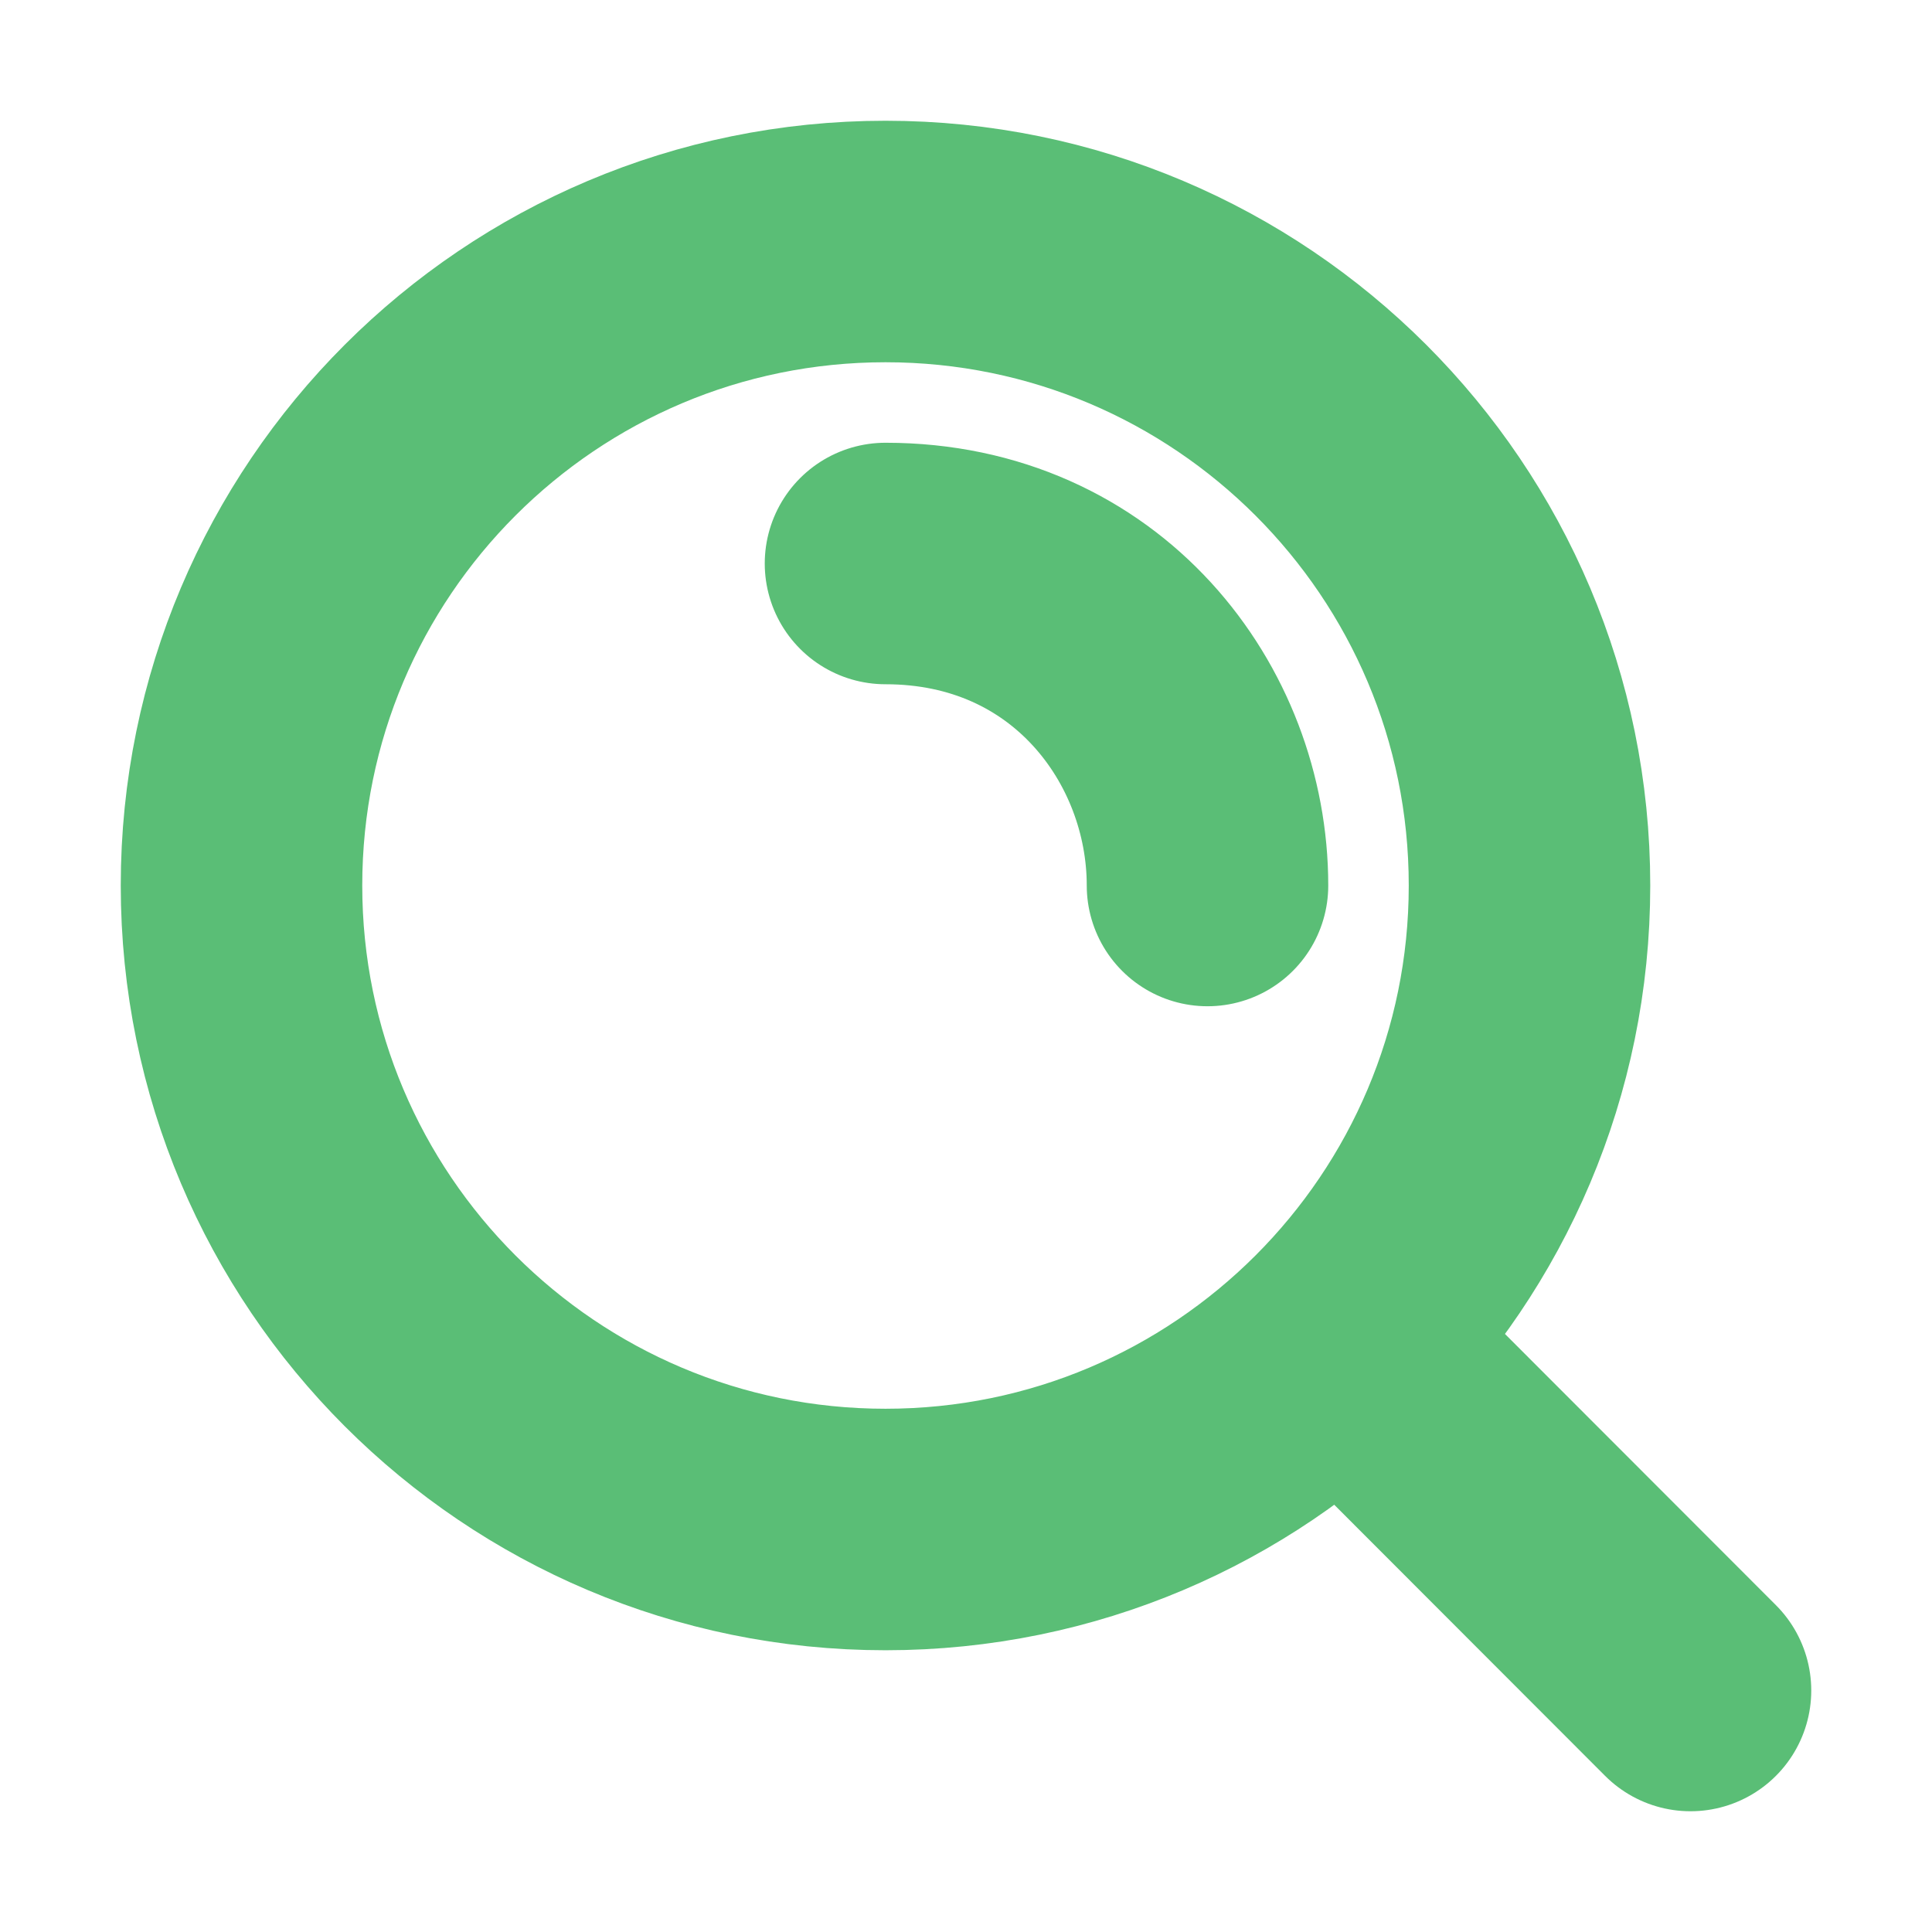
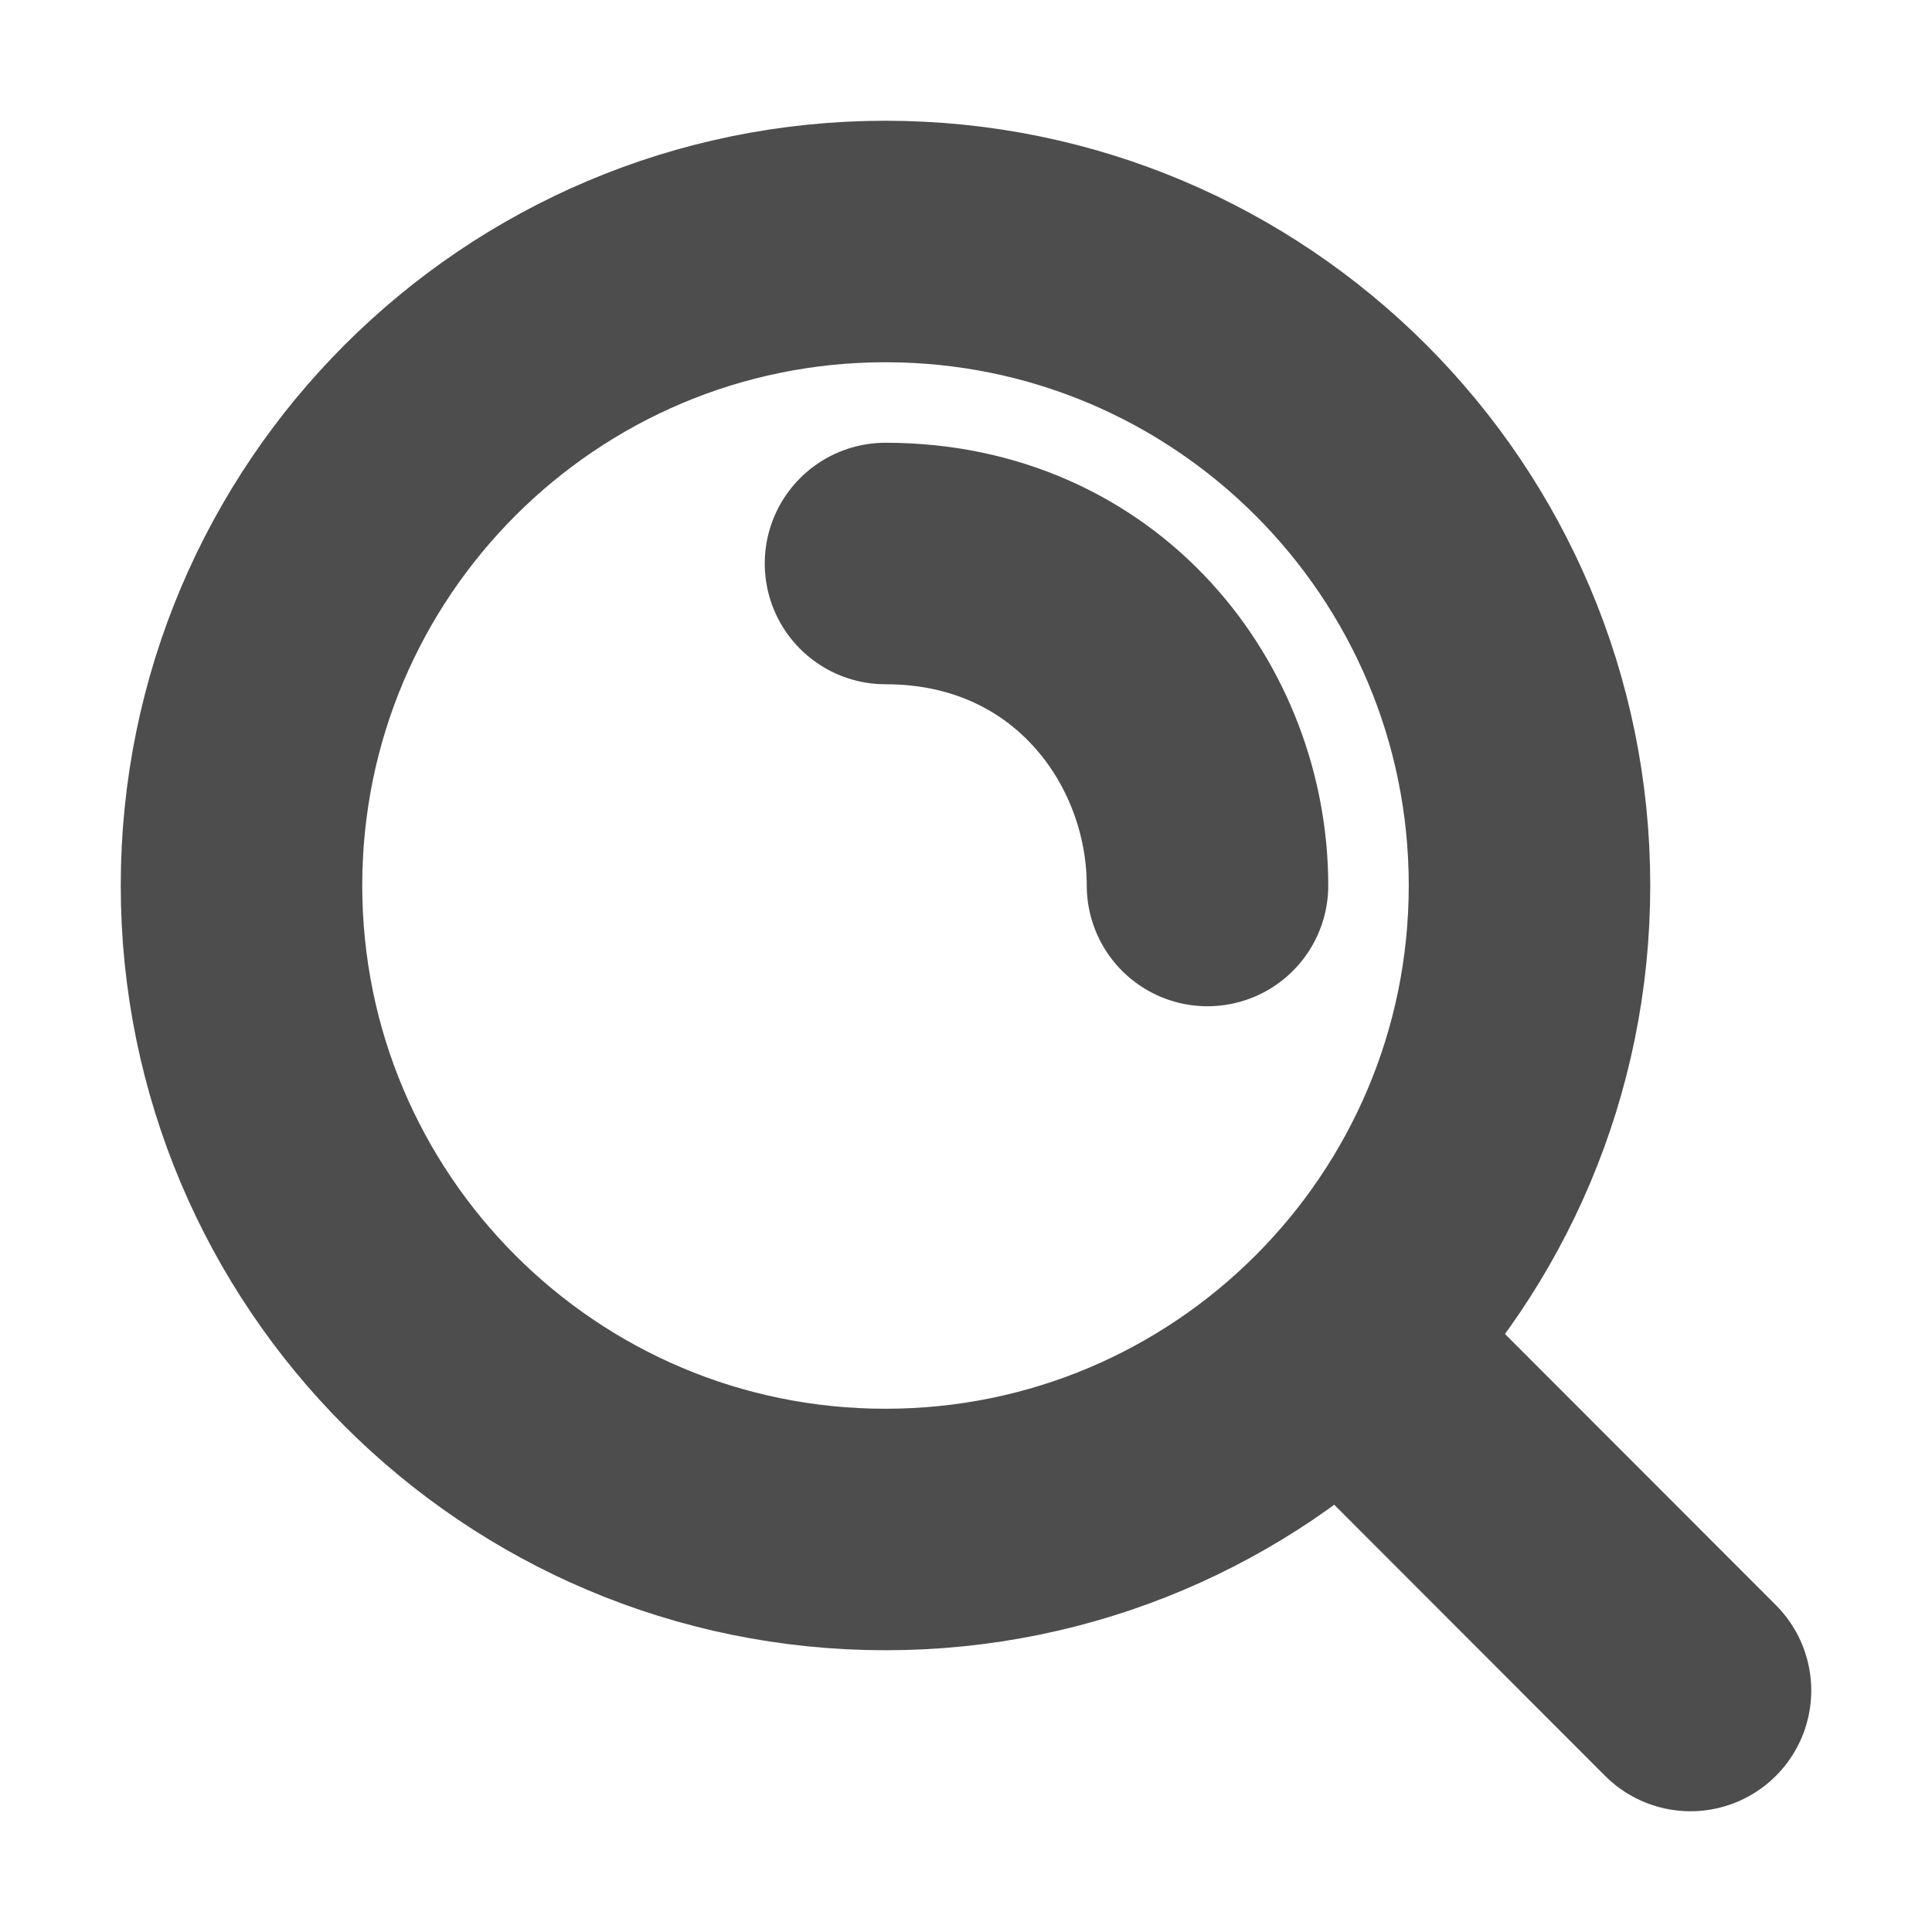
<svg xmlns="http://www.w3.org/2000/svg" width="24" height="24" viewBox="0 0 24 24" fill="none">
  <g id="search-alt-2-svgrepo-com 1">
-     <path id="Vector" d="M11 7C13.5 7 15 9 15 11M16.659 16.655L21 21M19 11C19 15.418 15.418 19 11 19C6.582 19 3 15.418 3 11C3 6.582 6.582 3 11 3C15.418 3 19 6.582 19 11Z" stroke="#5ABE76" stroke-width="3" stroke-linecap="round" stroke-linejoin="round" />
+     <path id="Vector" d="M11 7C13.5 7 15 9 15 11M16.659 16.655L21 21M19 11C19 15.418 15.418 19 11 19C6.582 19 3 15.418 3 11C3 6.582 6.582 3 11 3C15.418 3 19 6.582 19 11Z" stroke="#4D4D4D" stroke-width="3" stroke-linecap="round" stroke-linejoin="round" />
  </g>
</svg>
